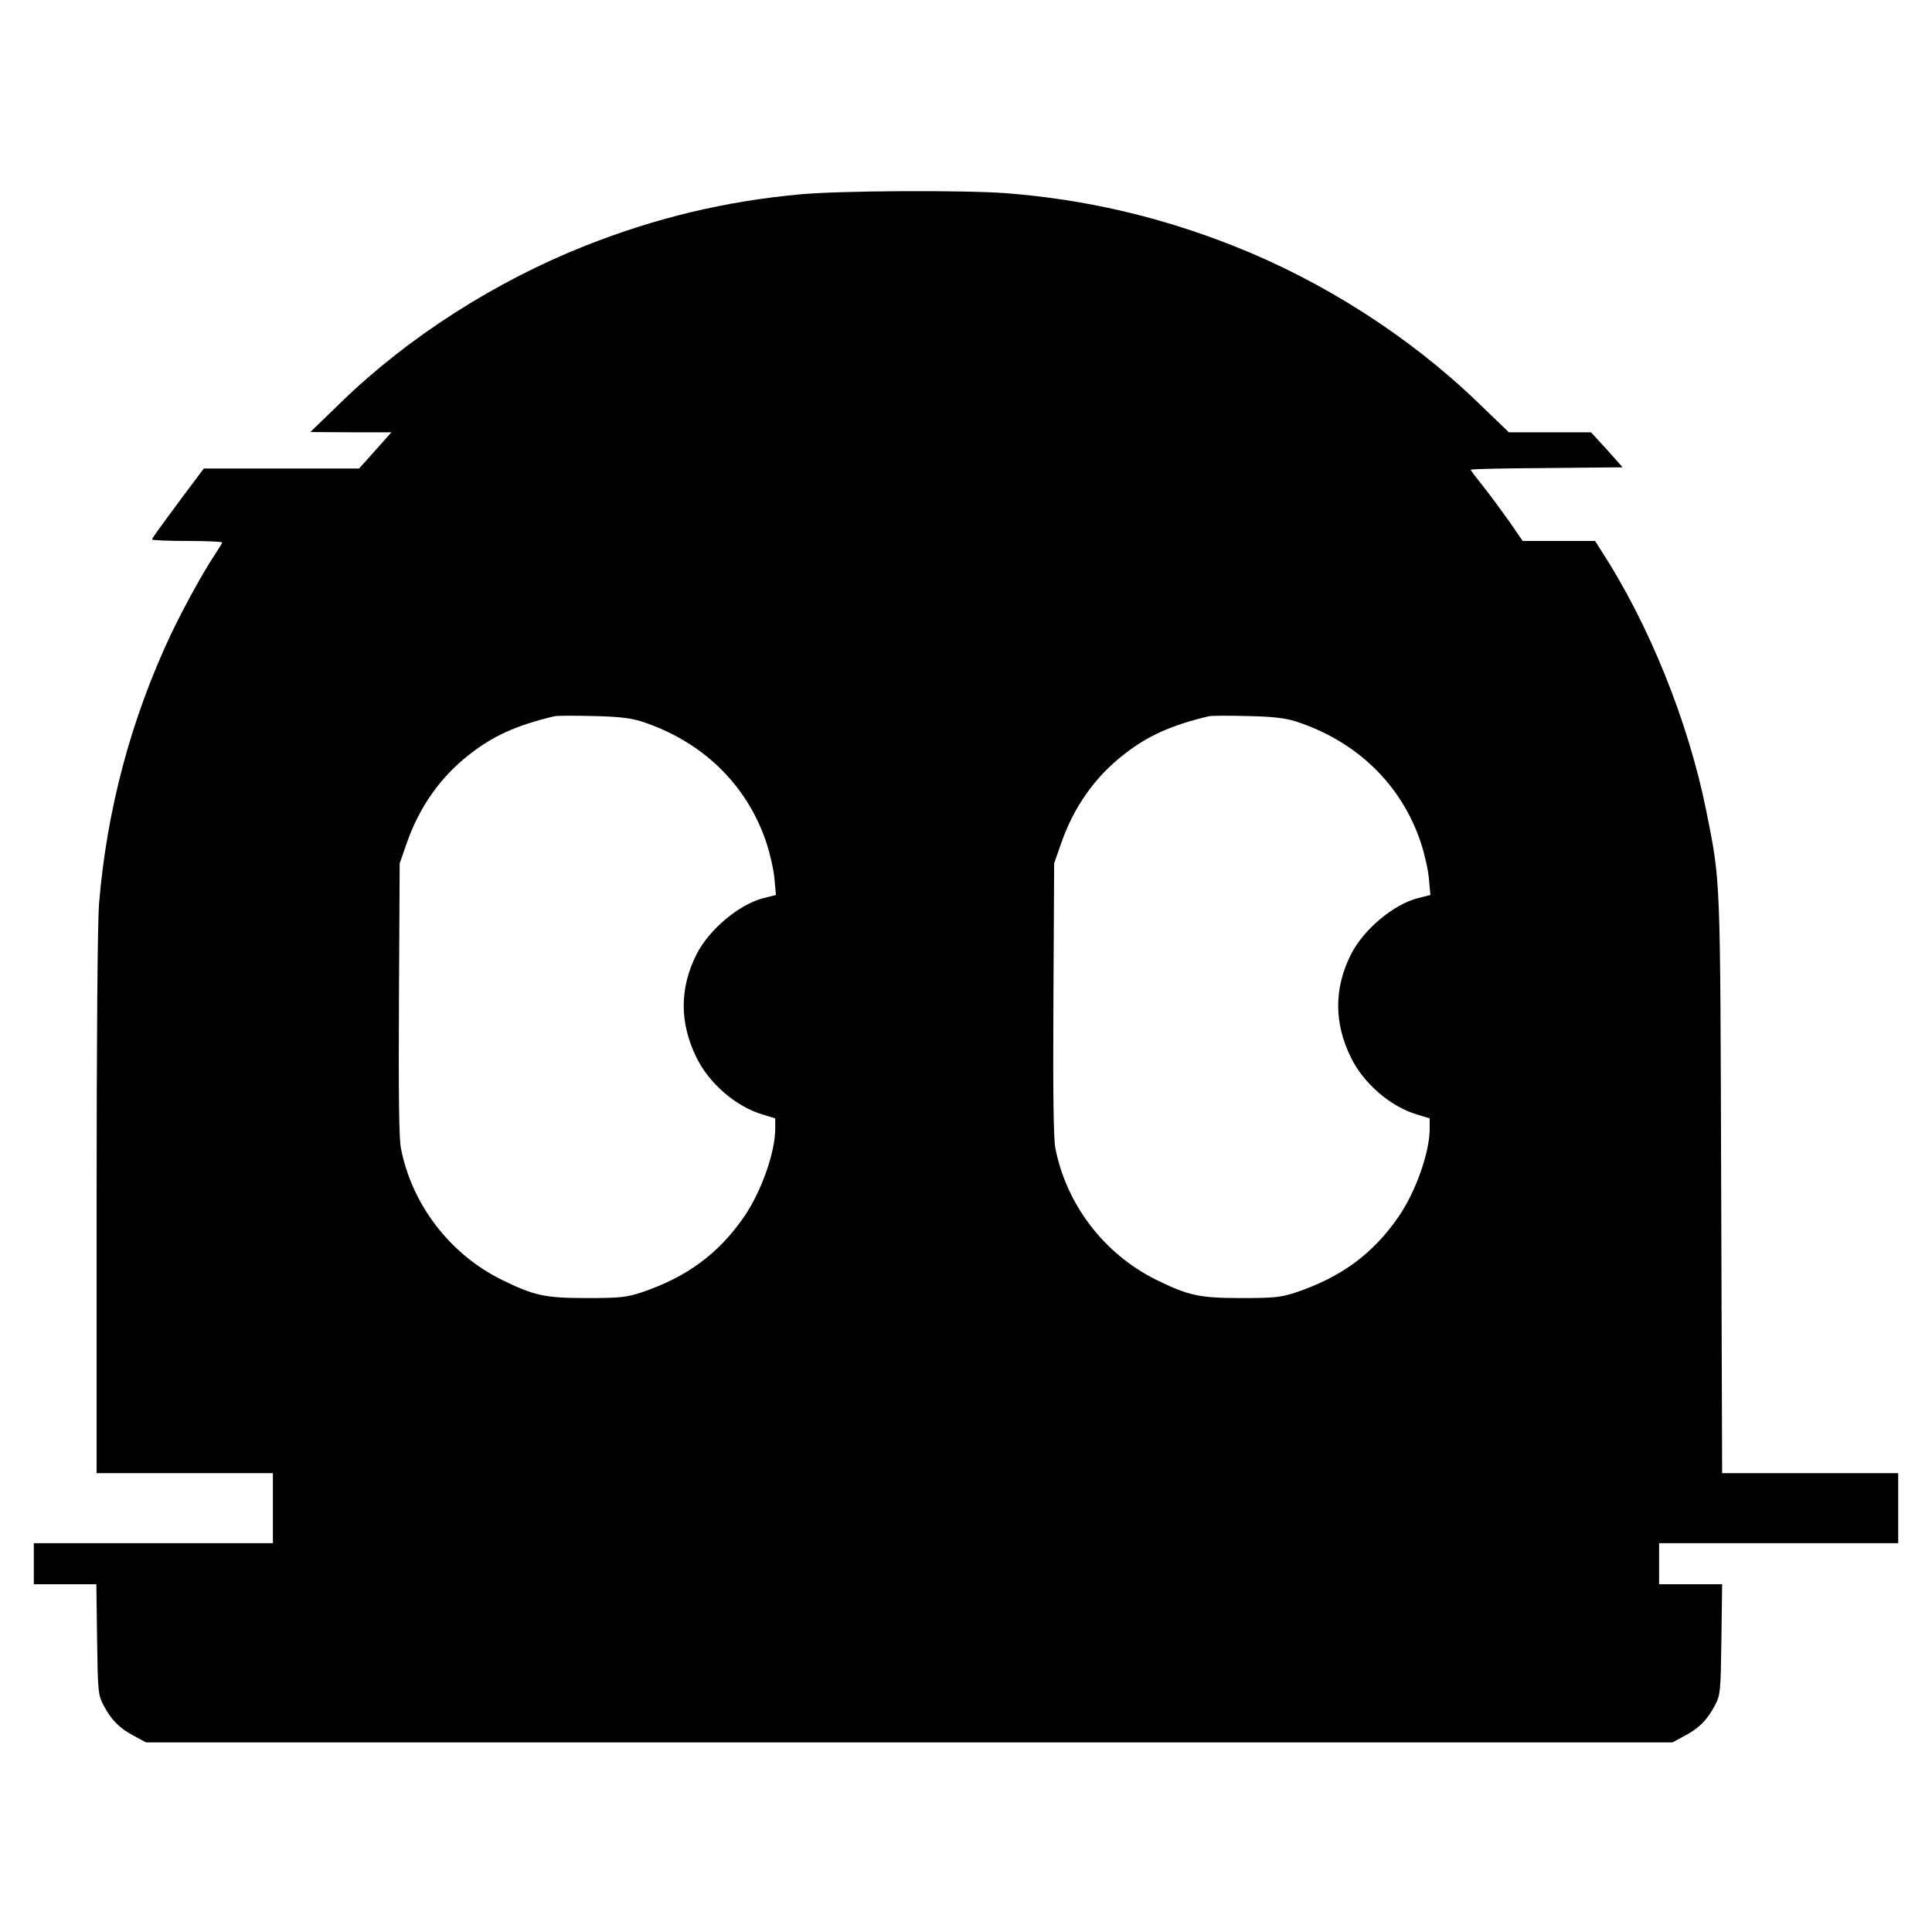
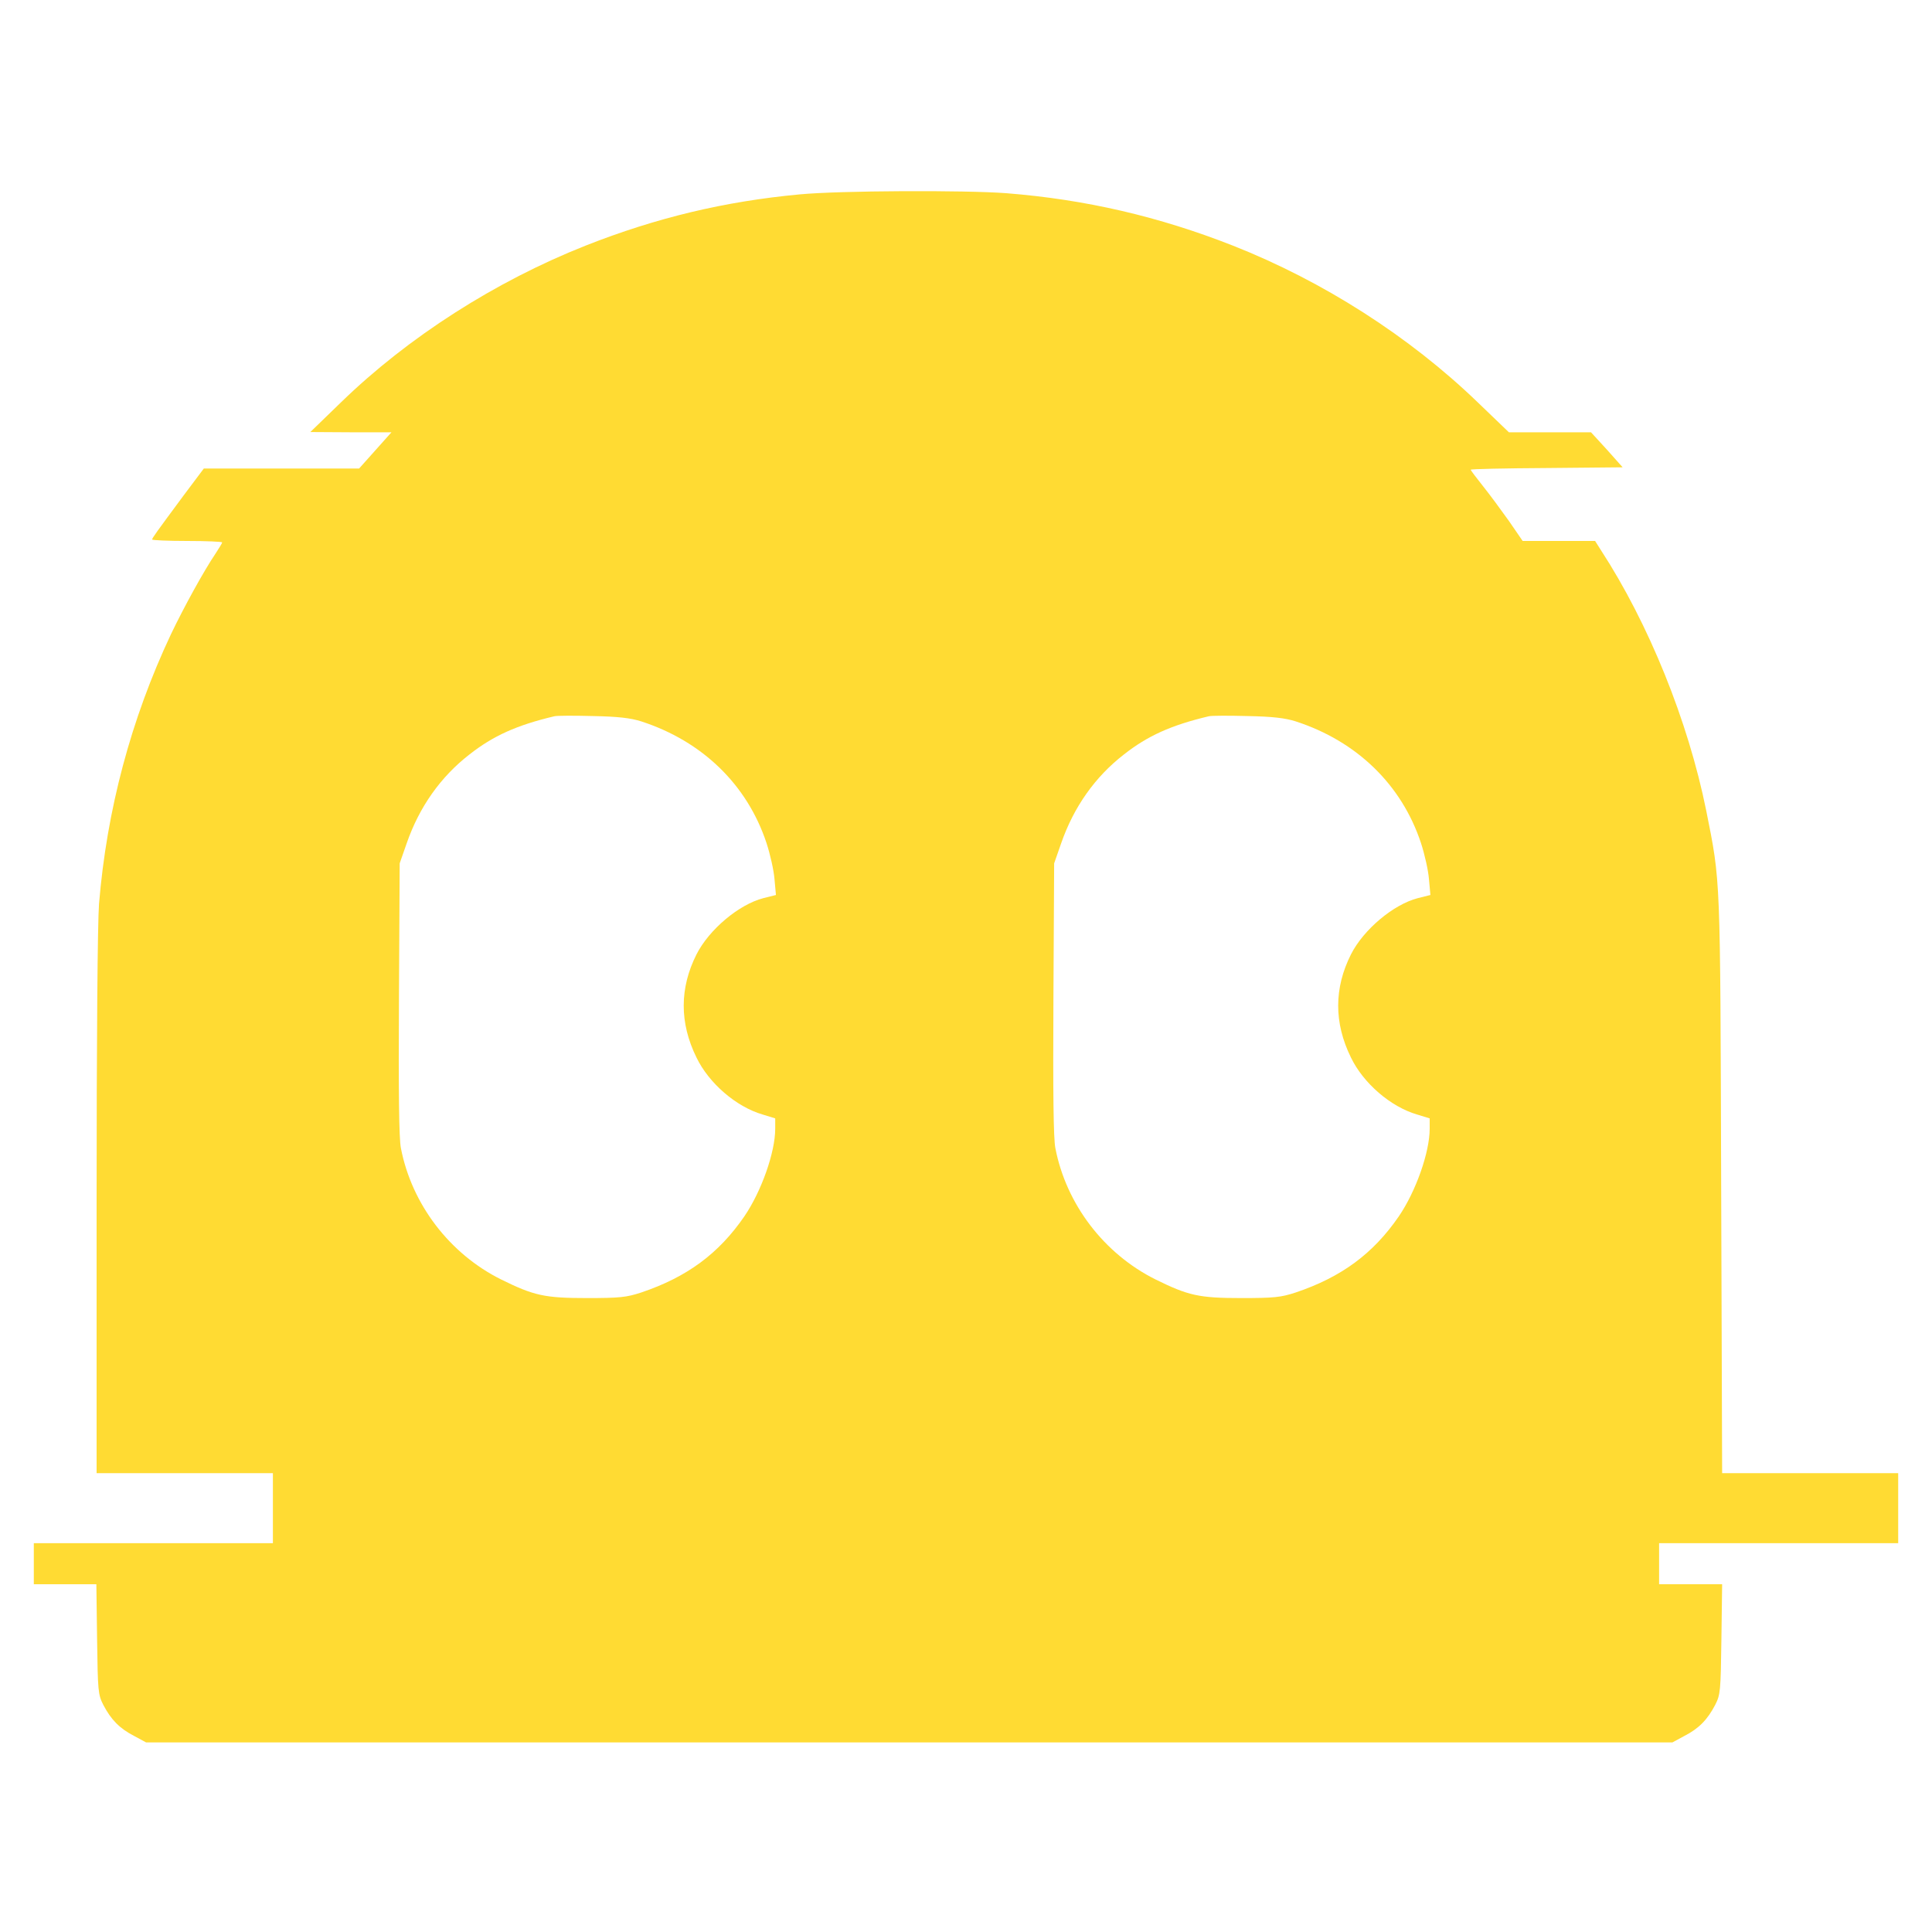
- <svg xmlns="http://www.w3.org/2000/svg" version="1.0" width="800pt" height="800pt" viewBox="0 0 800 800" preserveAspectRatio="xMidYMid meet">
-   <g transform="translate(0,800) scale(0.1,-0.1)" fill="#000000" stroke="none">
-     <path d="M3310 7195 c-309 -29 -591 -96 -885 -212 -374 -148 -735 -379 -1012 -648 l-128 -124 168 -1 168 0 -67 -75 -67 -75 -322 0 -321 0 -84 -112 c-114 -154 -130 -176 -130 -182 0 -3 65 -6 145 -6 80 0 145 -3 145 -6 0 -3 -13 -24 -28 -47 -48 -71 -130 -220 -184 -333 -166 -352 -266 -729 -298 -1117 -6 -79 -10 -559 -10 -1243 l0 -1114 365 0 365 0 0 -145 0 -145 -495 0 -495 0 0 -85 0 -85 129 0 130 0 3 -227 c3 -216 4 -230 26 -273 32 -61 67 -97 127 -128 l50 -27 3160 0 3160 0 50 27 c60 31 95 67 127 128 22 43 23 57 26 273 l3 227 -130 0 -131 0 0 85 0 85 495 0 495 0 0 145 0 145 -365 0 -364 0 -4 1193 c-4 1296 -2 1250 -62 1551 -75 371 -238 774 -436 1078 l-24 38 -150 0 -150 0 -57 83 c-32 45 -80 110 -108 145 -27 34 -50 64 -50 67 0 3 142 6 315 7 l314 3 -65 73 -66 72 -170 0 -170 0 -129 124 c-283 273 -641 502 -1014 649 -305 120 -609 191 -938 217 -172 13 -689 11 -857 -5z m-655 -2182 c253 -82 439 -262 519 -504 15 -46 30 -112 33 -149 l6 -66 -52 -13 c-101 -26 -225 -130 -277 -233 -70 -139 -71 -283 0 -427 51 -106 164 -204 274 -236 l52 -16 0 -43 c0 -97 -57 -259 -128 -363 -106 -154 -237 -251 -427 -315 -61 -20 -89 -23 -225 -23 -175 0 -219 10 -355 77 -213 106 -370 311 -415 544 -8 41 -10 228 -8 619 l3 560 29 83 c52 150 140 275 260 368 98 77 195 121 351 158 11 3 83 3 160 1 103 -2 156 -8 200 -22z m2710 0 c253 -82 439 -262 519 -504 15 -46 30 -112 33 -149 l6 -66 -52 -13 c-101 -26 -225 -130 -277 -233 -70 -139 -71 -283 0 -427 51 -106 164 -204 274 -236 l52 -16 0 -43 c0 -97 -57 -259 -128 -363 -106 -154 -237 -251 -427 -315 -61 -20 -89 -23 -225 -23 -175 0 -219 10 -355 77 -213 106 -370 311 -415 544 -8 41 -10 228 -8 619 l3 560 29 83 c52 150 140 275 260 368 98 77 195 121 351 158 11 3 83 3 160 1 103 -2 156 -8 200 -22z" />
+ <svg xmlns="http://www.w3.org/2000/svg" version="1.2" viewBox="0 0 800 800" width="800" height="800">
+   <style>
+ 		.s0 { fill: #ffdb33 } 
+ 	</style>
+   <g>
+     <path class="s0" d="m331 80.5c-30.9 2.9-59.1 9.6-88.5 21.2-37.4 14.8-73.5 37.9-101.2 64.8l-12.8 12.4 16.8 0.1h16.8l-6.7 7.5-6.7 7.5h-32.2-32.1l-8.4 11.2c-11.4 15.4-13 17.6-13 18.2 0 0.3 6.5 0.6 14.5 0.6 8 0 14.5 0.3 14.5 0.6 0 0.3-1.3 2.4-2.8 4.7-4.8 7.1-13 22-18.4 33.3-16.6 35.2-26.6 72.9-29.8 111.7-0.6 7.9-1 55.9-1 124.3v111.4h36.5 36.5v14.5 14.5h-49.5-49.5v8.5 8.5h12.9 13l0.3 22.7c0.3 21.6 0.4 23 2.6 27.3 3.2 6.1 6.7 9.7 12.7 12.8l5 2.7h316 316l5-2.7c6-3.1 9.5-6.7 12.7-12.8 2.2-4.3 2.3-5.7 2.6-27.3l0.3-22.7h-13-13.1v-8.5-8.5h49.5 49.5v-14.5-14.5h-36.5-36.4l-0.4-119.3c-0.4-129.6-0.2-125-6.2-155.1-7.5-37.1-23.8-77.4-43.6-107.8l-2.4-3.8h-15-15l-5.7-8.3c-3.2-4.5-8-11-10.8-14.5-2.7-3.4-5-6.4-5-6.7 0-0.3 14.2-0.6 31.5-0.7l31.4-0.3-6.5-7.3-6.6-7.2h-17-17l-12.9-12.4c-28.3-27.3-64.1-50.2-101.4-64.9-30.5-12-60.9-19.1-93.8-21.7-17.2-1.3-68.9-1.1-85.7 0.5zm-65.5 218.2c25.3 8.2 43.9 26.2 51.9 50.4 1.5 4.6 3 11.2 3.3 14.9l0.6 6.6-5.2 1.3c-10.1 2.6-22.5 13-27.7 23.3-7 13.9-7.1 28.3 0 42.7 5.1 10.6 16.4 20.4 27.4 23.6l5.2 1.6v4.3c0 9.7-5.7 25.9-12.8 36.3-10.6 15.4-23.7 25.1-42.7 31.5-6.1 2-8.9 2.3-22.5 2.3-17.5 0-21.9-1-35.5-7.7-21.3-10.6-37-31.1-41.5-54.4-0.8-4.1-1-22.8-0.8-61.9l0.3-56 2.9-8.3c5.2-15 14-27.5 26-36.8 9.8-7.7 19.5-12.1 35.1-15.8 1.1-0.3 8.3-0.3 16-0.1 10.3 0.2 15.6 0.8 20 2.2zm271 0c25.3 8.2 43.9 26.2 51.9 50.4 1.5 4.6 3 11.2 3.3 14.9l0.6 6.6-5.2 1.3c-10.1 2.6-22.5 13-27.7 23.3-7 13.9-7.1 28.3 0 42.7 5.1 10.6 16.4 20.4 27.4 23.6l5.2 1.6v4.3c0 9.7-5.7 25.9-12.8 36.3-10.6 15.4-23.7 25.1-42.7 31.5-6.1 2-8.9 2.3-22.5 2.3-17.5 0-21.9-1-35.5-7.7-21.3-10.6-37-31.1-41.5-54.4-0.8-4.1-1-22.8-0.8-61.9l0.3-56 2.9-8.3c5.2-15 14-27.5 26-36.8 9.8-7.7 19.5-12.1 35.1-15.8 1.1-0.3 8.3-0.3 16-0.1 10.3 0.2 15.6 0.8 20 2.2z" />
  </g>
</svg>
